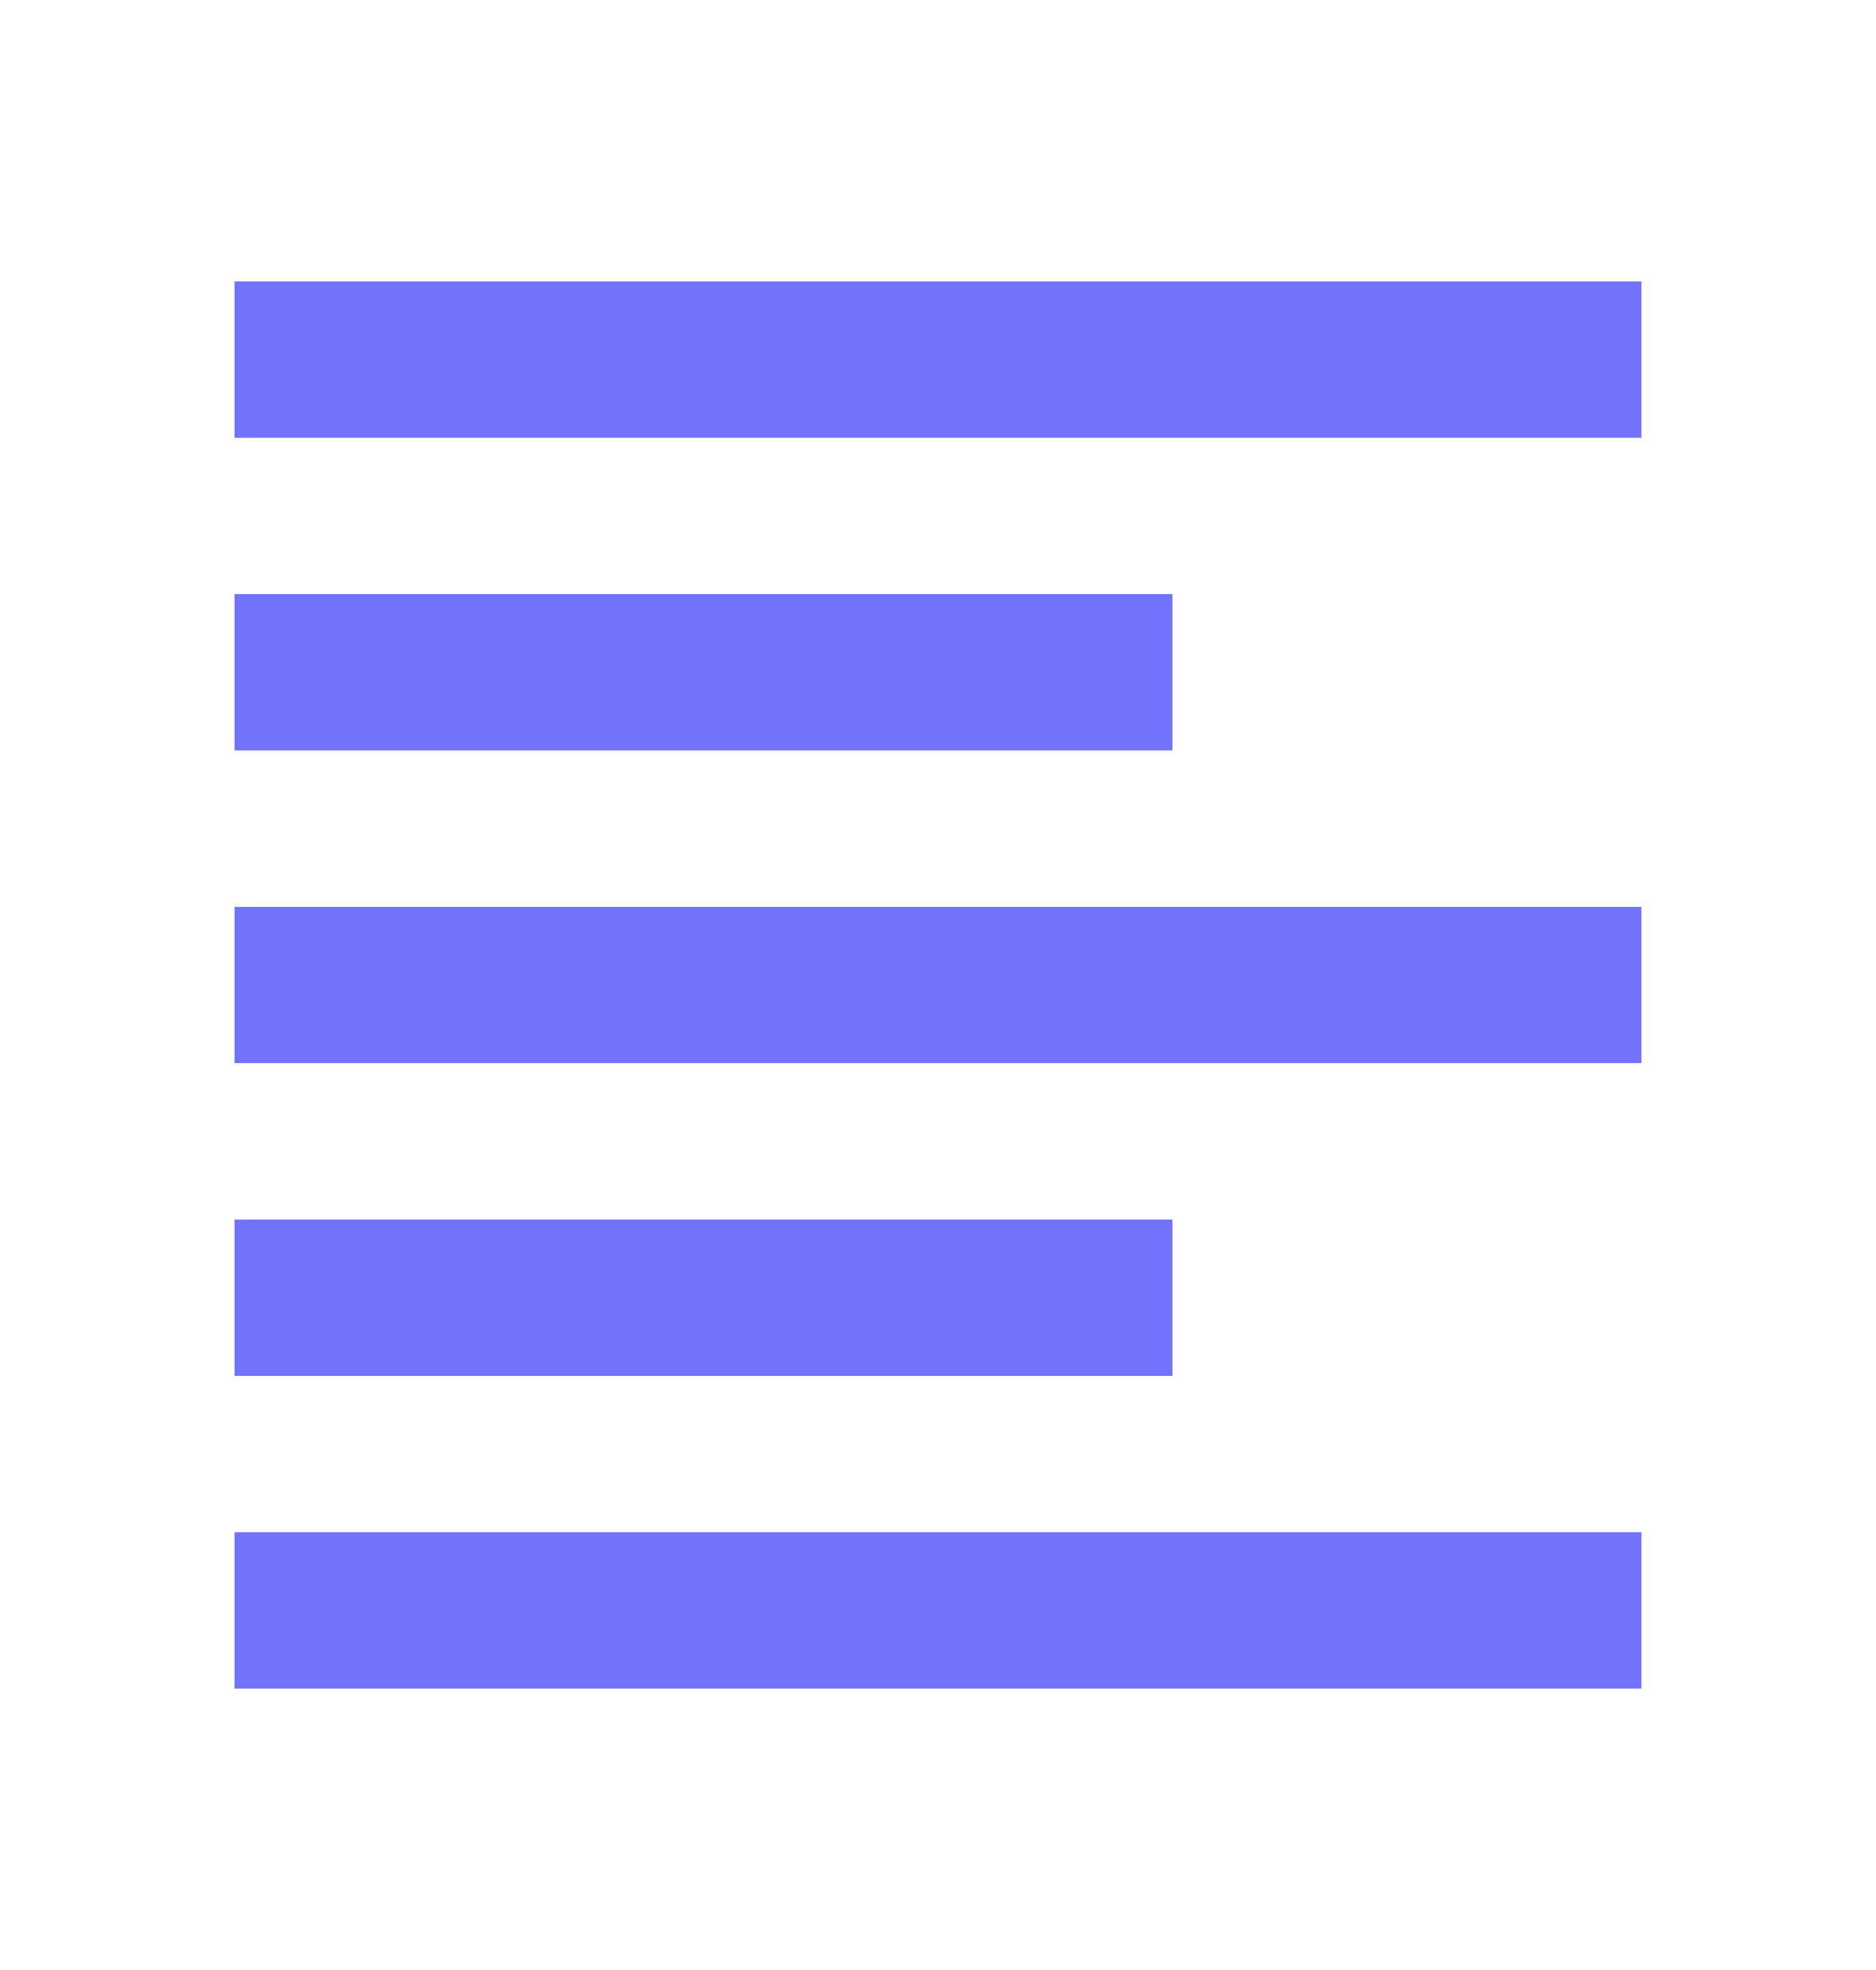
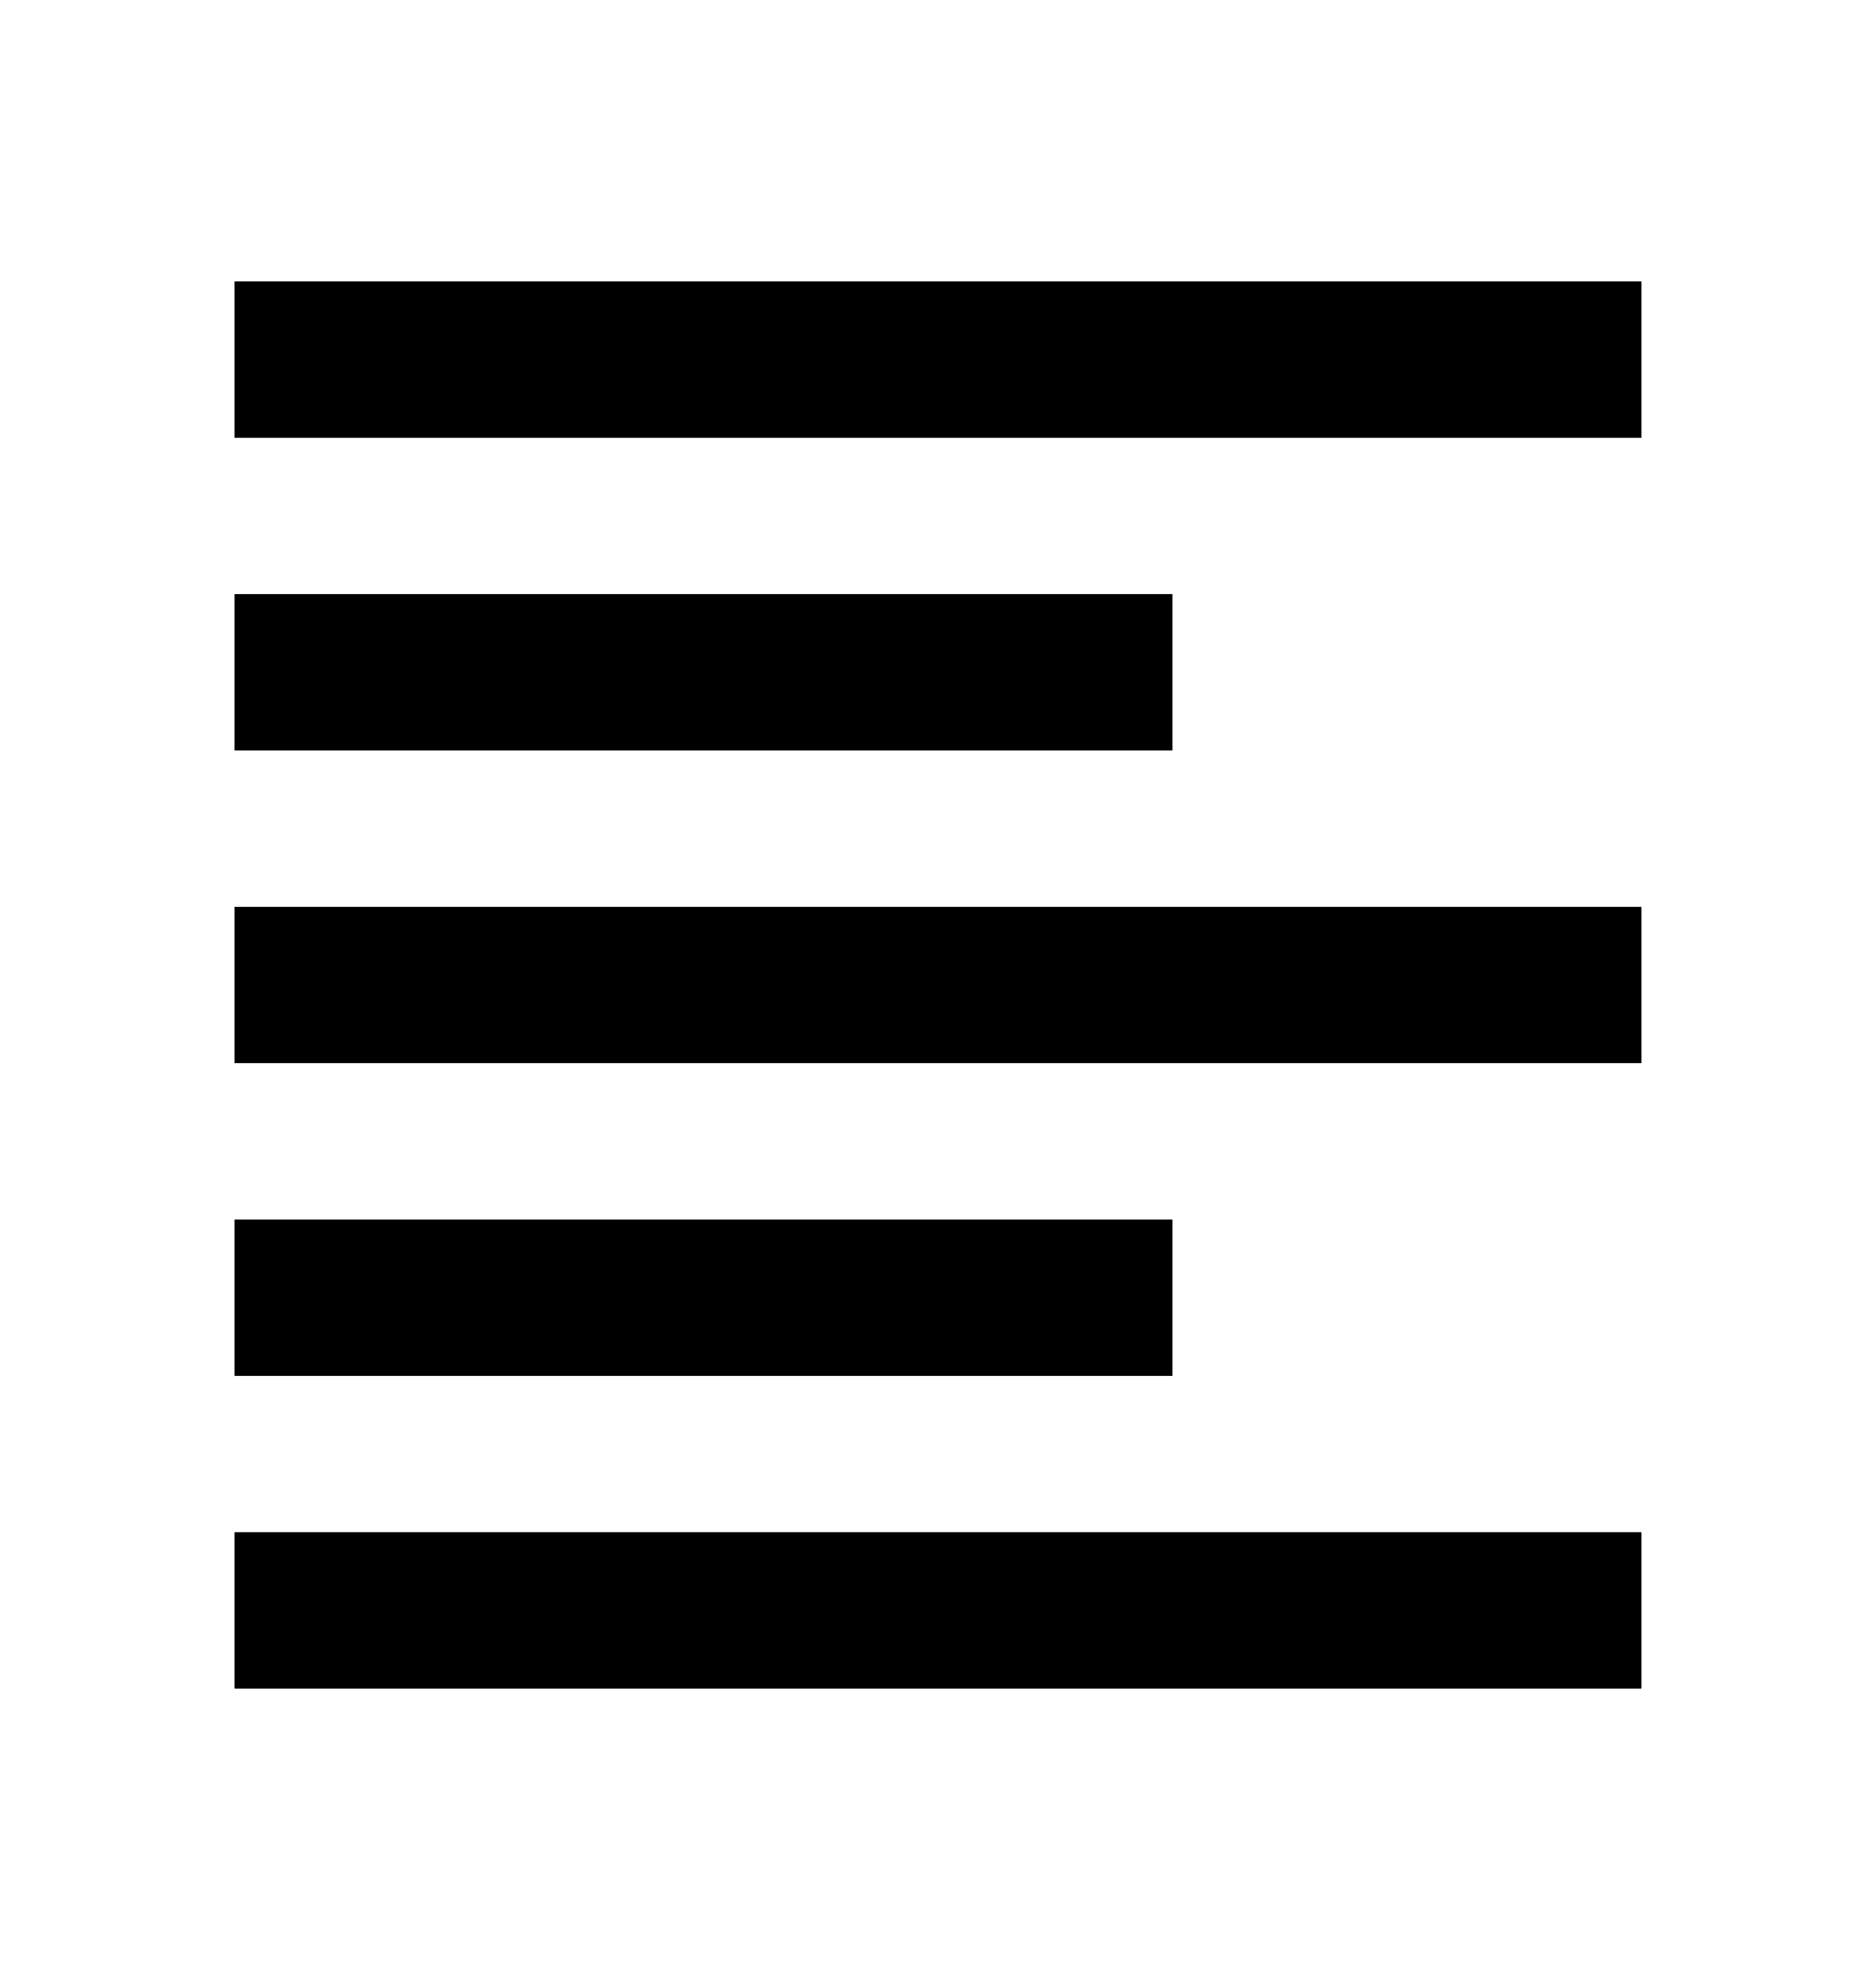
- <svg xmlns="http://www.w3.org/2000/svg" width="20" height="21" viewBox="0 0 20 21" fill="none">
-   <path d="M12.5 13H2.5V14.667H12.5V13ZM12.5 6.333H2.5V8H12.5V6.333ZM2.5 11.333H17.5V9.667H2.5V11.333ZM2.5 18H17.5V16.333H2.5V18ZM2.5 3V4.667H17.5V3H2.5Z" fill="#7272FC" />
+ <svg xmlns="http://www.w3.org/2000/svg" width="20" height="21" viewBox="0 0 20 21" fill="black">
+   <path d="M12.5 13H2.5V14.667H12.5V13ZM12.5 6.333H2.5V8H12.5V6.333ZM2.5 11.333H17.5V9.667H2.5V11.333ZM2.5 18H17.5V16.333H2.5V18ZM2.5 3V4.667H17.5V3H2.5Z" fill="inherit" />
</svg>
